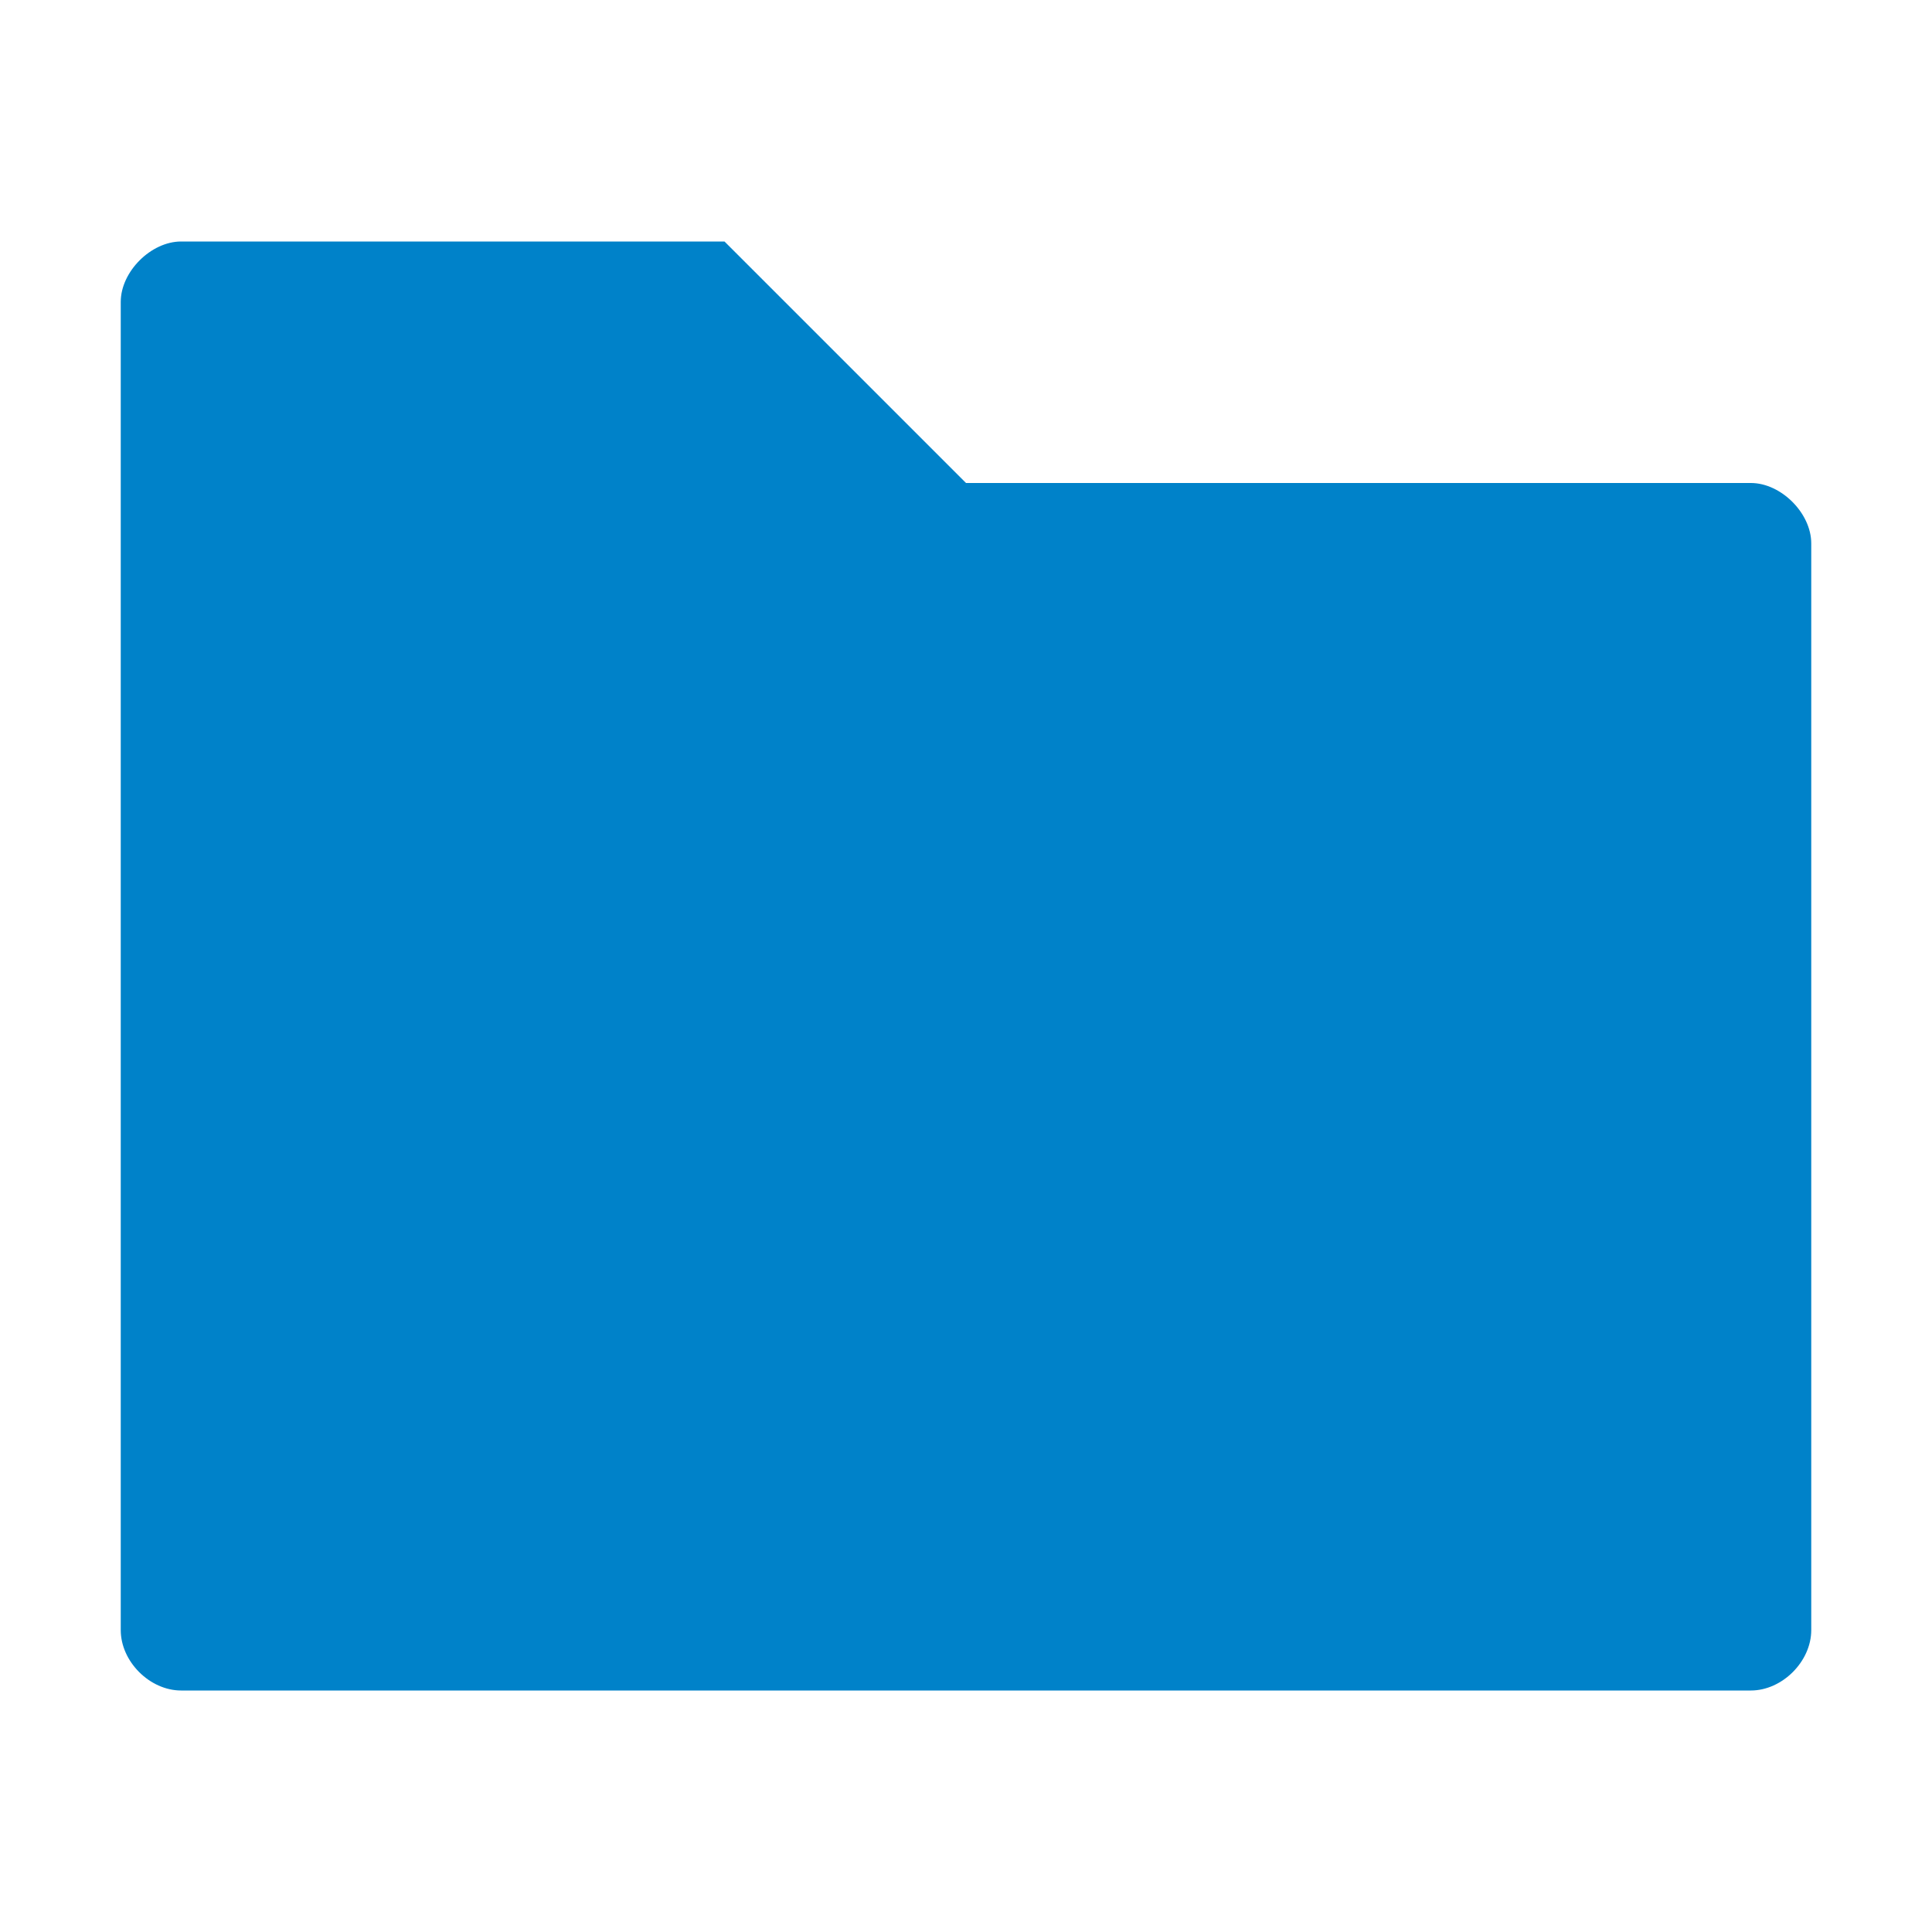
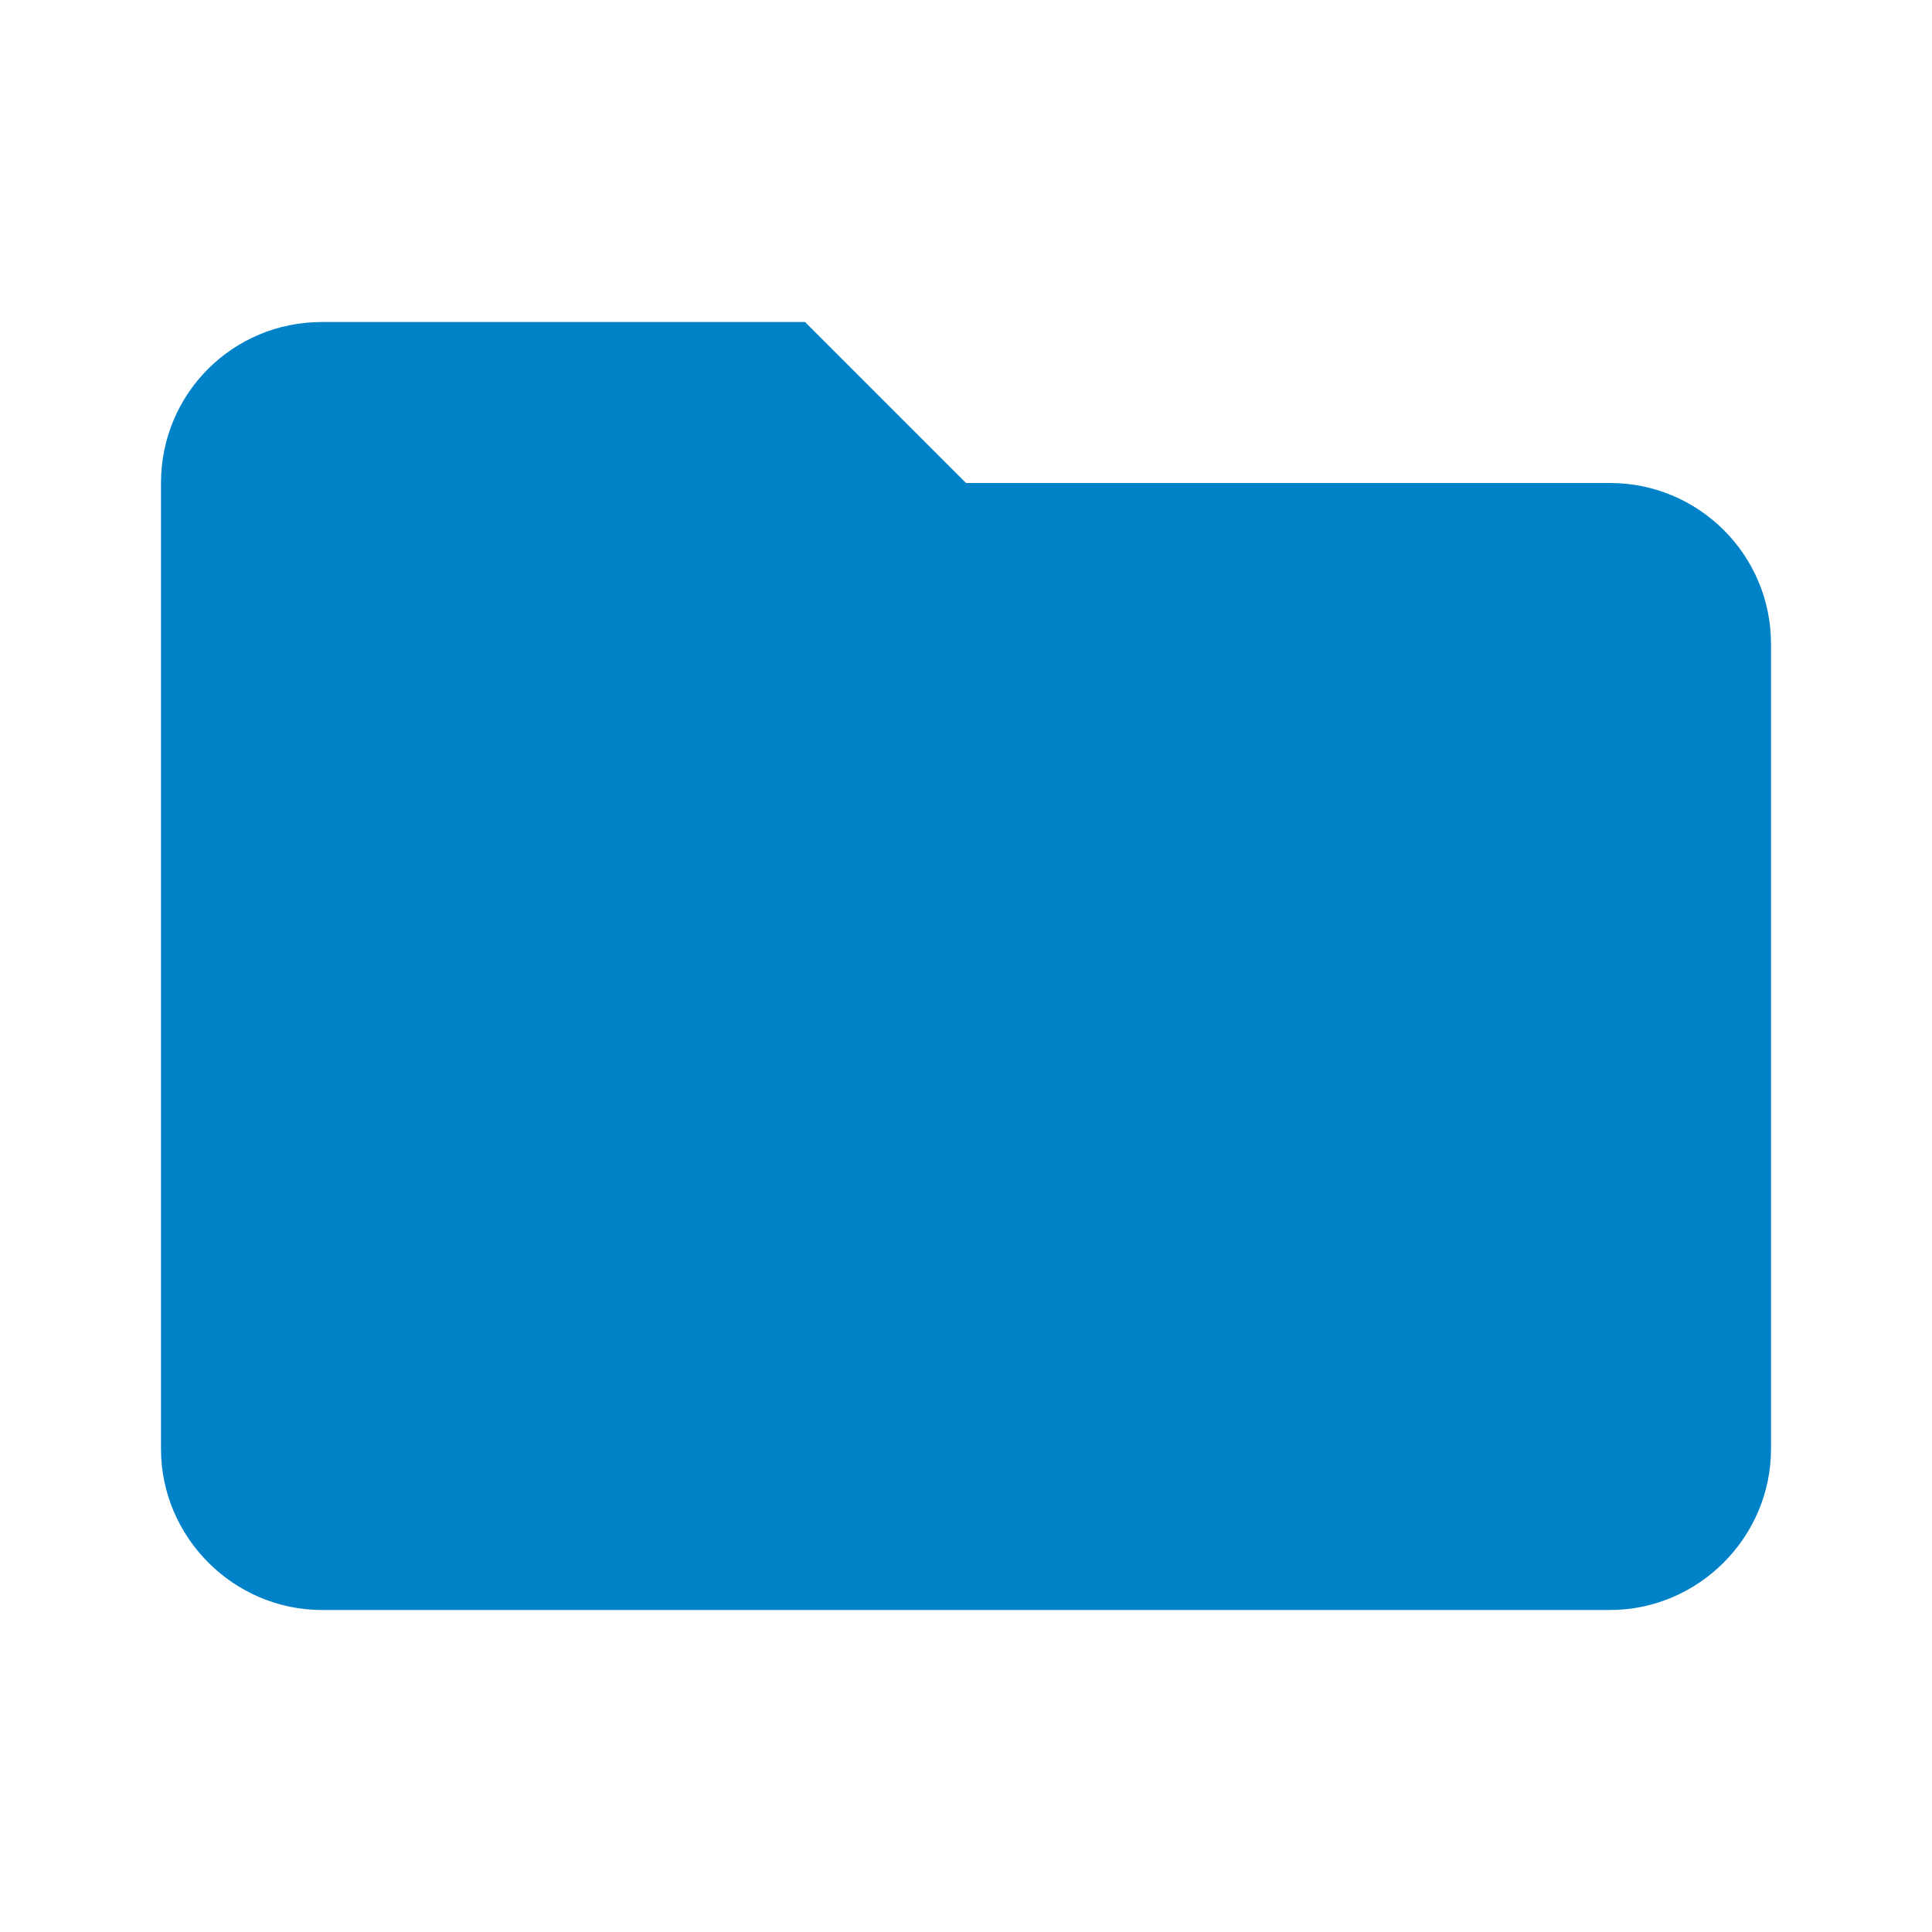
- <svg xmlns="http://www.w3.org/2000/svg" height="32" viewBox="0 0 32 32" width="32" version="1.1">
-   <path fill="#0082c9" d="m3 4c-0.5 0-1 0.5-1 1v22c0 0.52 0.48 1 1 1h26c0.52 0 1-0.482 1-1v-18c0-0.5-0.5-1-1-1h-13l-4-4z" />
+ <svg xmlns="http://www.w3.org/2000/svg" width="100%" height="100%" viewBox="0 0 24 24" version="1.1" xml:space="preserve" style="fill-rule:evenodd;clip-rule:evenodd;stroke-linejoin:round;stroke-miterlimit:2;">
+   <path d="M10,4L4,4C2.89,4 2,4.89 2,6L2,18C2,19.097 2.903,20 4,20L20,20C21.097,20 22,19.097 22,18L22,8C22,6.89 21.1,6 20,6L12,6L10,4Z" style="fill:rgb(0,130,201);fill-rule:nonzero;" />
</svg>
